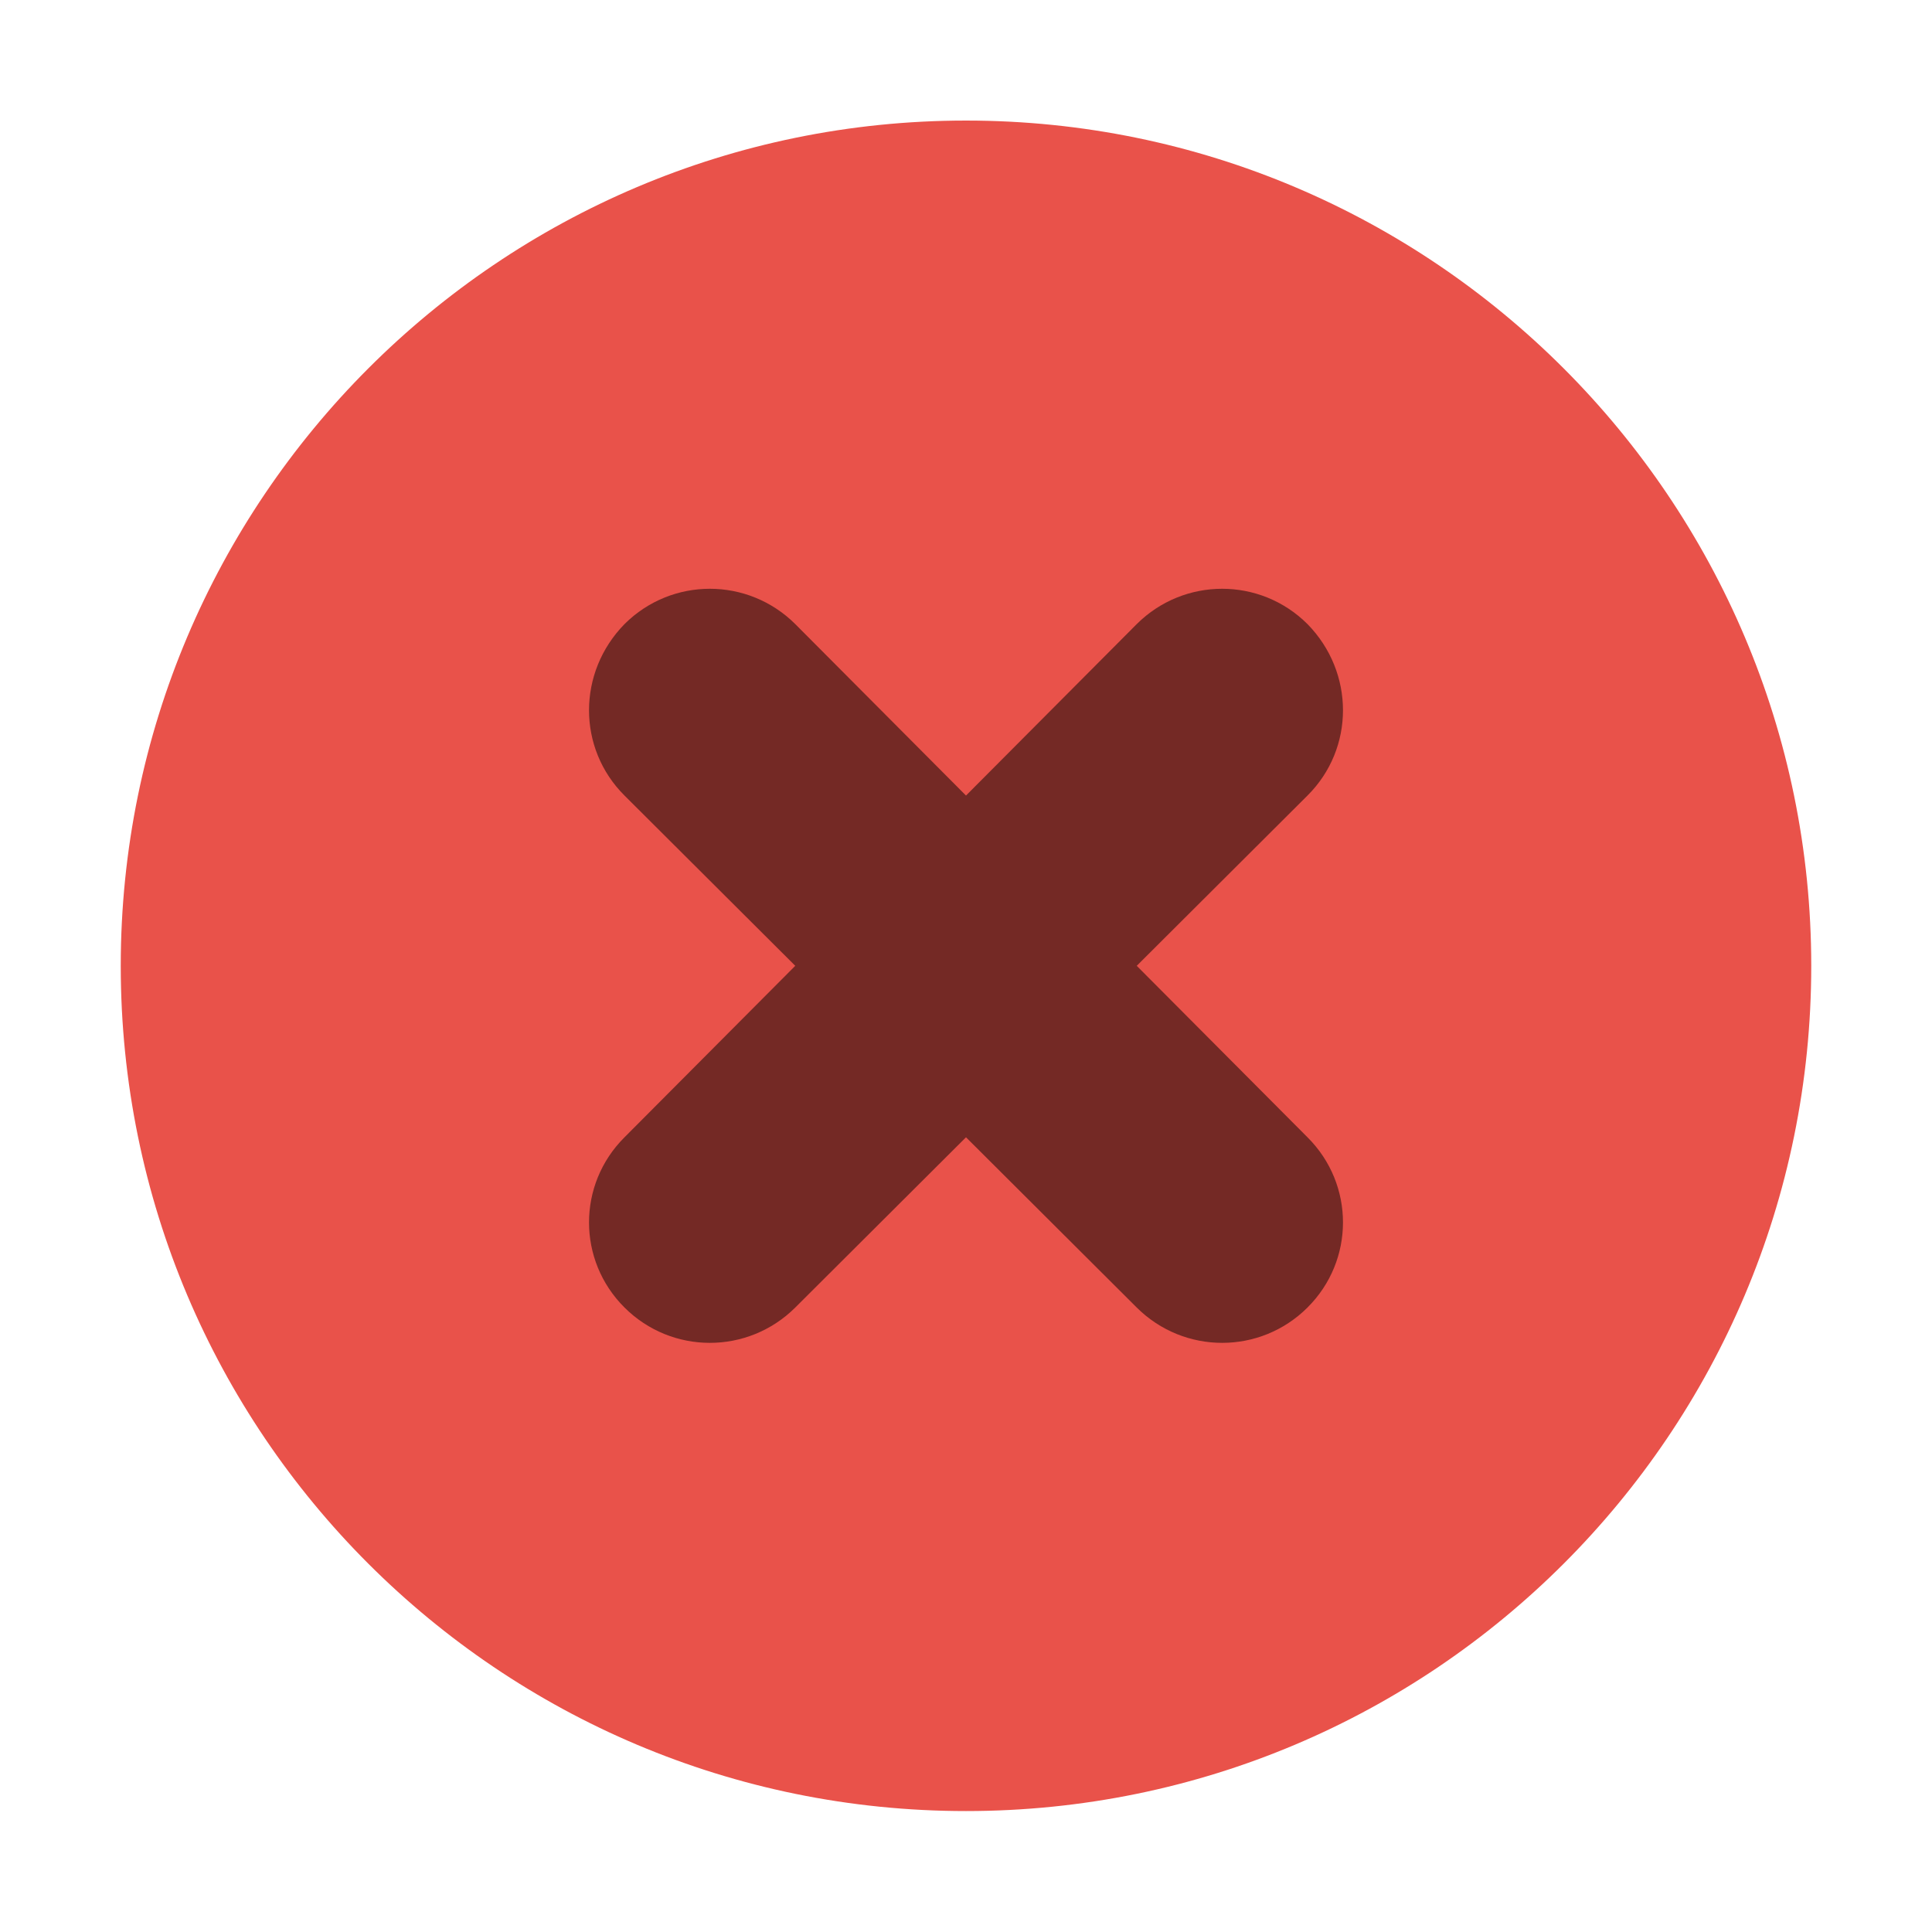
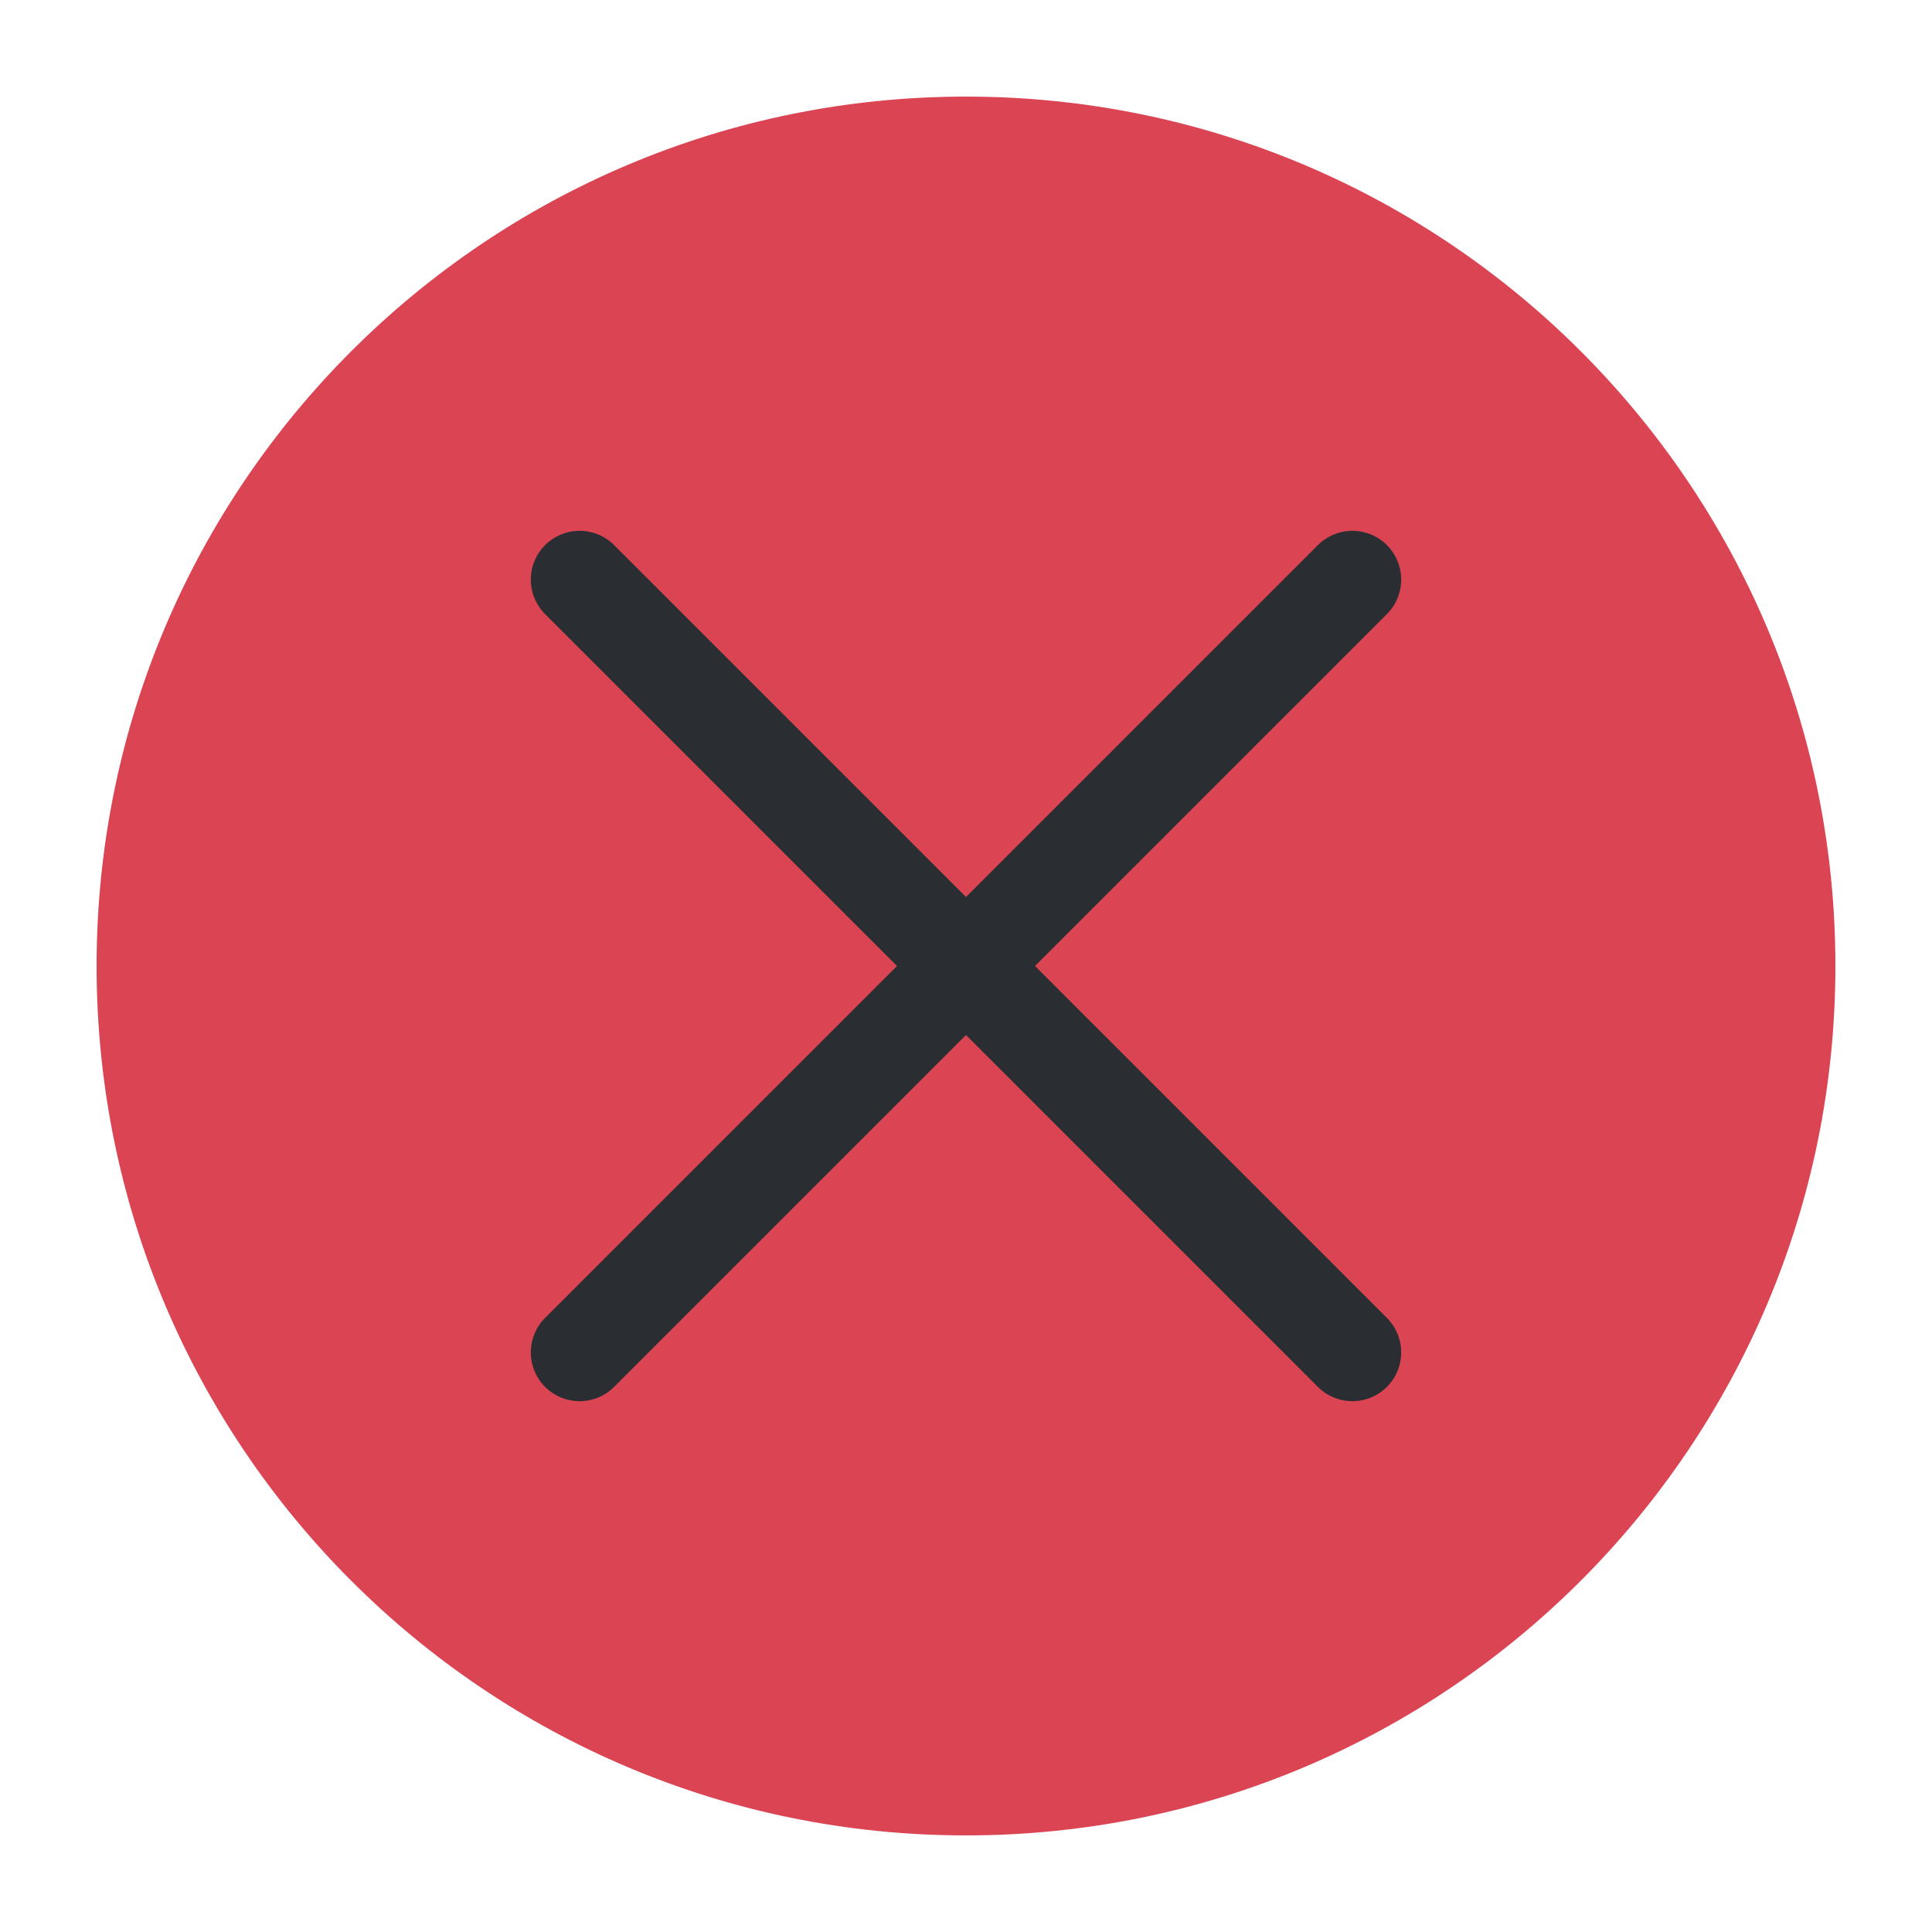
<svg xmlns="http://www.w3.org/2000/svg" viewBox="0 0 50 50" version="1.2" baseProfile="tiny">
  <defs>
</defs>
  <g fill="none" stroke="black" stroke-width="1" fill-rule="evenodd" stroke-linecap="square" stroke-linejoin="bevel">
-     <g fill="#000000" fill-opacity="1" stroke="none" transform="matrix(3.125,0,0,3.125,-915.625,676.993)" font-family="SF Pro" font-size="10" font-weight="400" font-style="normal" opacity="0">
-       <rect x="293" y="-216.638" width="16" height="16" />
+     <g fill="#da4453" fill-opacity="1" stroke="none" transform="matrix(2.5,0,0,2.5,2.5,2.5)" font-family="Noto Sans" font-size="10" font-weight="400" font-style="normal">
+       <circle cx="9" cy="9" r="9" />
    </g>
-     <g fill="#e9524a" fill-opacity="1" stroke="none" transform="matrix(3.125,0,0,3.125,-12.5,-3226.13)" font-family="SF Pro" font-size="10" font-weight="400" font-style="normal">
-       <path vector-effect="none" fill-rule="evenodd" d="M12,1047.36 C15.866,1047.36 19,1044.23 19,1040.36 C19,1036.5 15.866,1033.36 12,1033.36 C8.134,1033.36 5,1036.5 5,1040.36 C5,1044.23 8.134,1047.36 12,1047.36 " />
+     <g fill="none" stroke="#2a2e32" stroke-opacity="1" stroke-width="1.01" stroke-linecap="round" stroke-linejoin="miter" stroke-miterlimit="2" transform="matrix(2.5,0,0,2.5,2.5,2.5)" font-family="Noto Sans" font-size="10" font-weight="400" font-style="normal">
+       <polyline fill="none" vector-effect="none" points="5,5 13,13 " />
+       <polyline fill="none" vector-effect="none" points="13,5 5,13 " />
    </g>
-     <g fill="#000000" fill-opacity="1" stroke="none" transform="matrix(3.125,0,0,3.125,-12.5,-3226.13)" font-family="SF Pro" font-size="10" font-weight="400" font-style="normal" opacity="0.5">
-       <path vector-effect="none" fill-rule="nonzero" d="M9.172,1037.53 C8.78,1037.93 8.78,1038.56 9.172,1038.95 L10.586,1040.36 L9.172,1041.78 C8.78,1042.17 8.78,1042.8 9.172,1043.19 C9.563,1043.58 10.194,1043.58 10.586,1043.19 L12,1041.78 L13.414,1043.19 C13.806,1043.58 14.437,1043.58 14.828,1043.19 C15.22,1042.8 15.22,1042.17 14.828,1041.78 L13.414,1040.36 L14.828,1038.95 C15.22,1038.56 15.22,1037.93 14.828,1037.53 C14.437,1037.14 13.806,1037.14 13.414,1037.53 L12,1038.95 L10.586,1037.53 C10.194,1037.14 9.563,1037.14 9.172,1037.53 " />
-     </g>
-     <g fill="none" stroke="#000000" stroke-opacity="1" stroke-width="1" stroke-linecap="square" stroke-linejoin="bevel" transform="matrix(1,0,0,1,0,0)" font-family="SF Pro" font-size="10" font-weight="400" font-style="normal">
+     <g fill="none" stroke="#000000" stroke-opacity="1" stroke-width="1" stroke-linecap="square" stroke-linejoin="bevel" transform="matrix(1,0,0,1,0,0)" font-family="Noto Sans" font-size="10" font-weight="400" font-style="normal">
</g>
  </g>
</svg>
